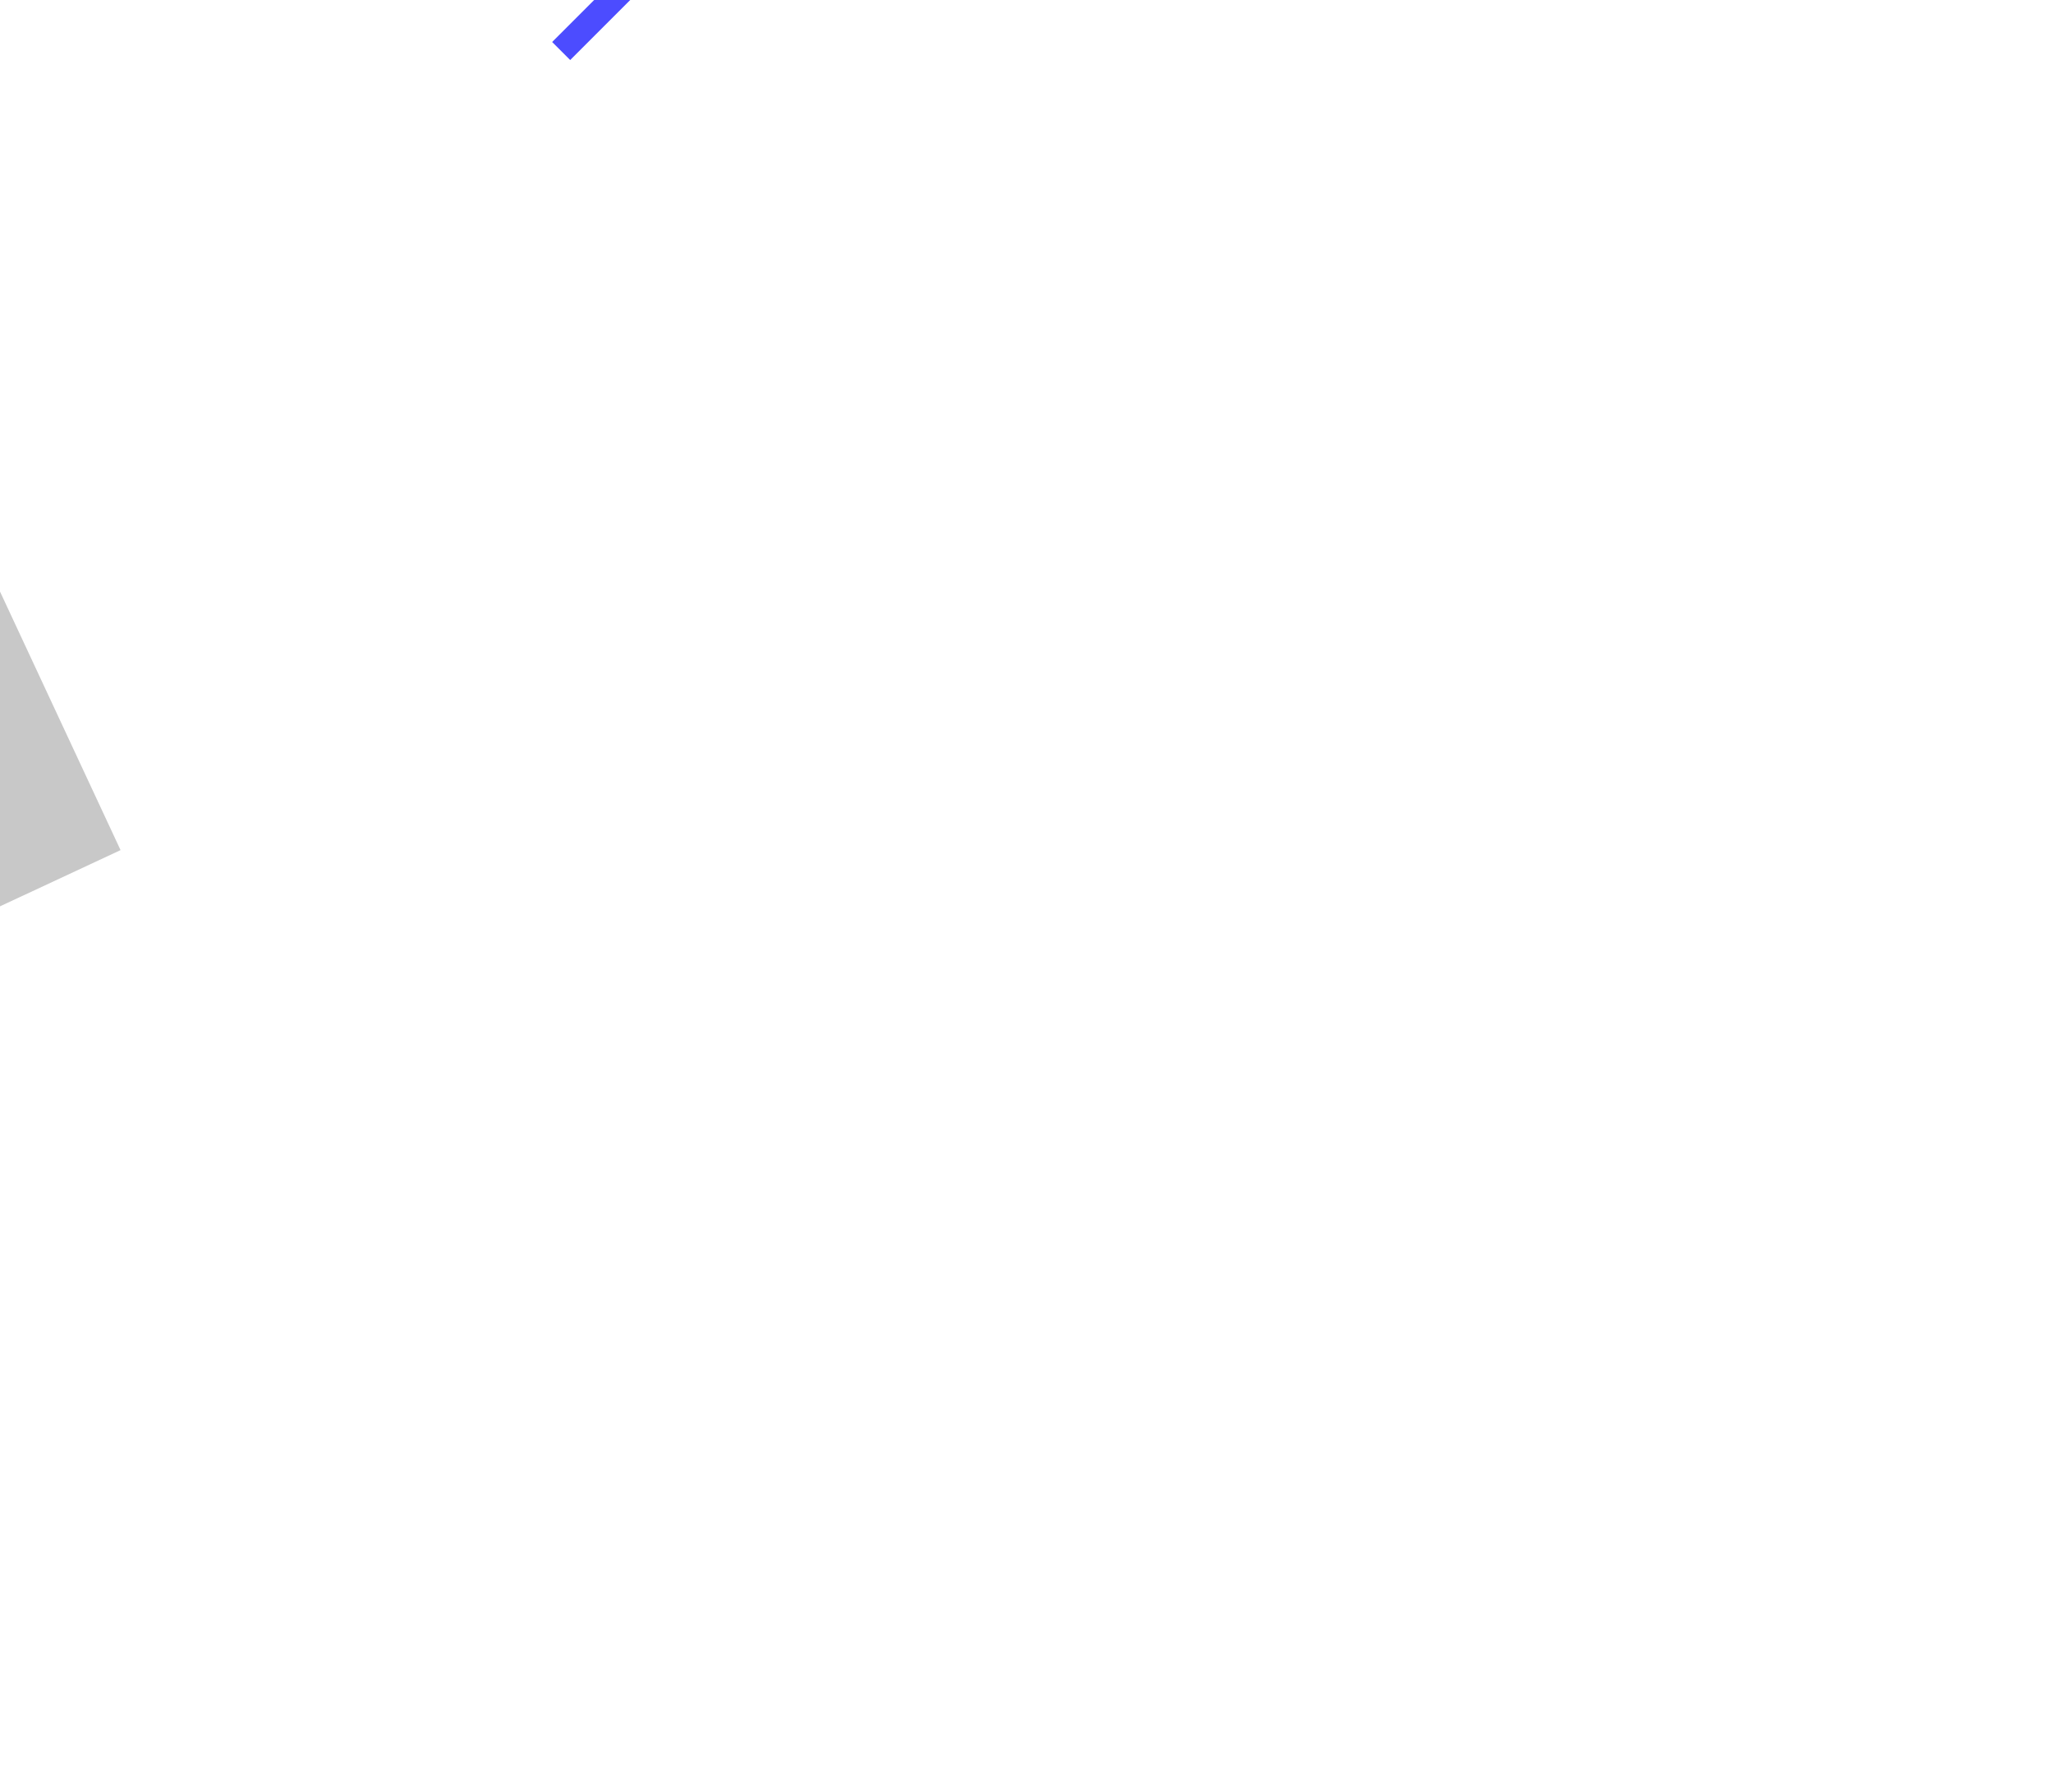
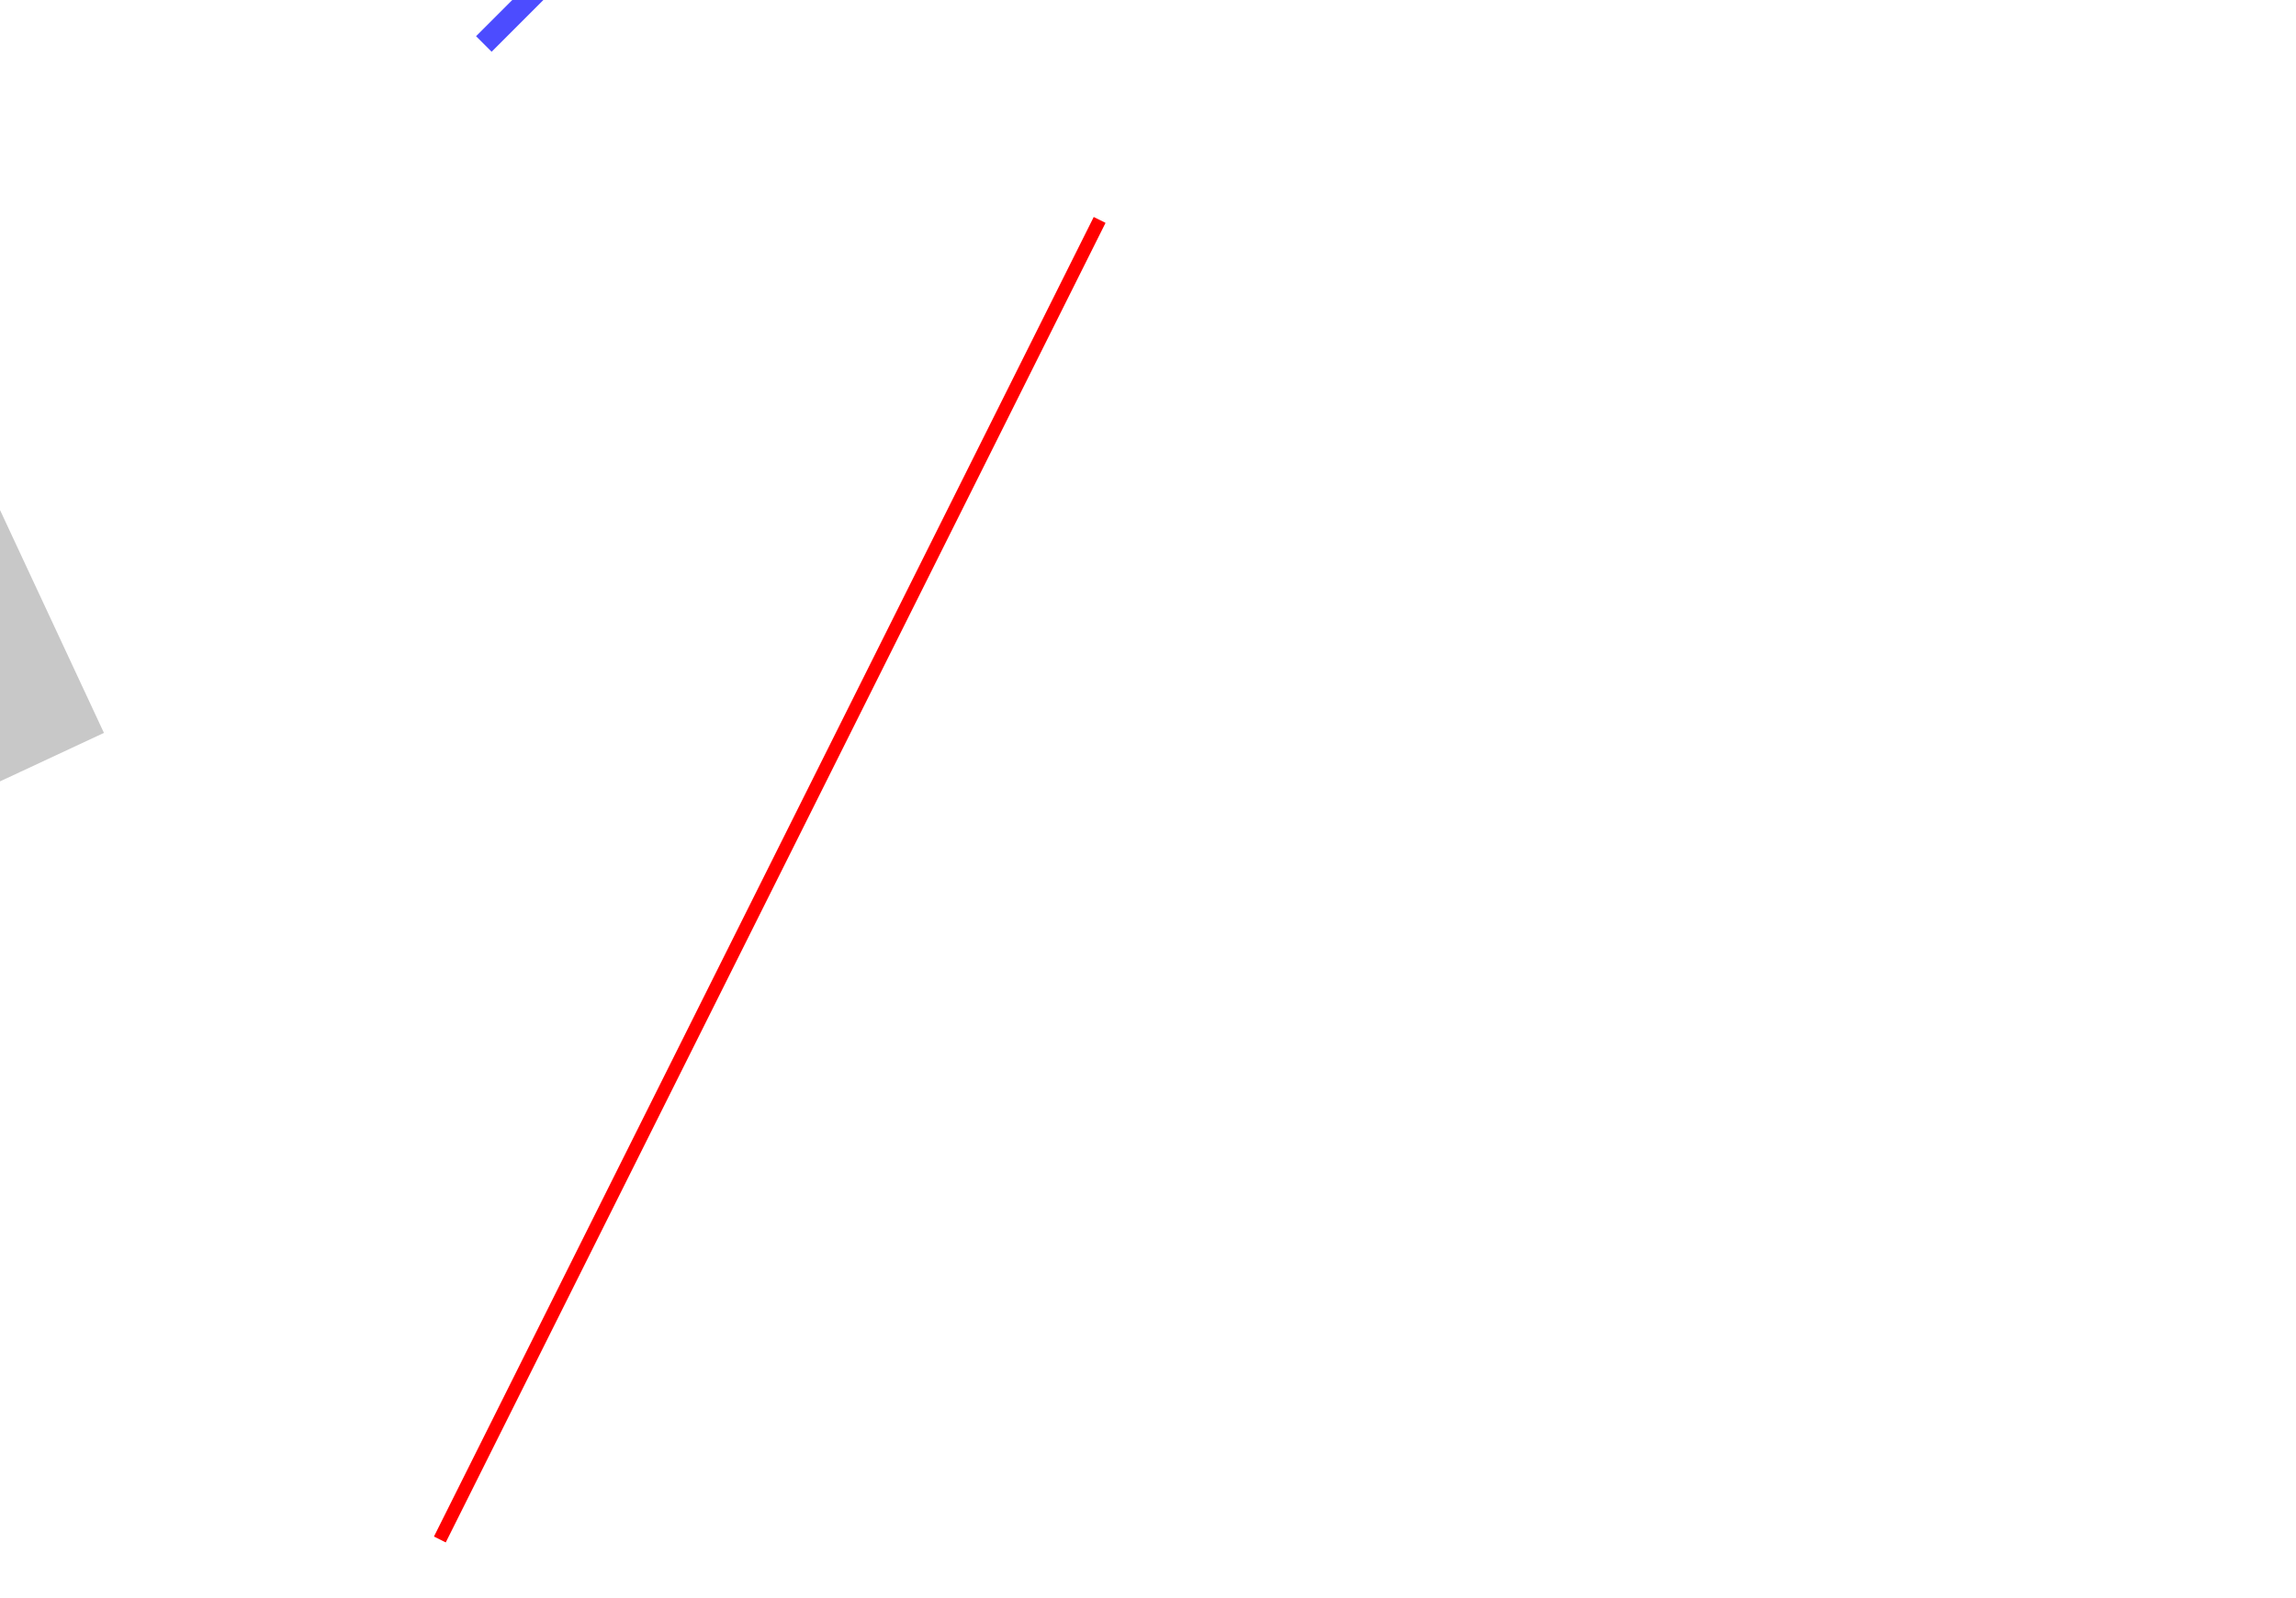
<svg xmlns="http://www.w3.org/2000/svg">
  <rect fill-opacity="1" fill="rgb(200,200,200)" stroke="rgb(200,200,200)" stroke-width="2" x="60" y="50" width="100" height="200" transform="rotate(65)" />
  <line x1="10" y1="30" x2="30" y2="10" stroke="rgb(0, 0, 255)" stroke-width="5" stroke-opacity="0.7" transform="translate(100,-20)" />
+   <path d="M100,350 250,50" stroke="rgb(255,0,0)" stroke-width="3" fill="none" />
</svg>
